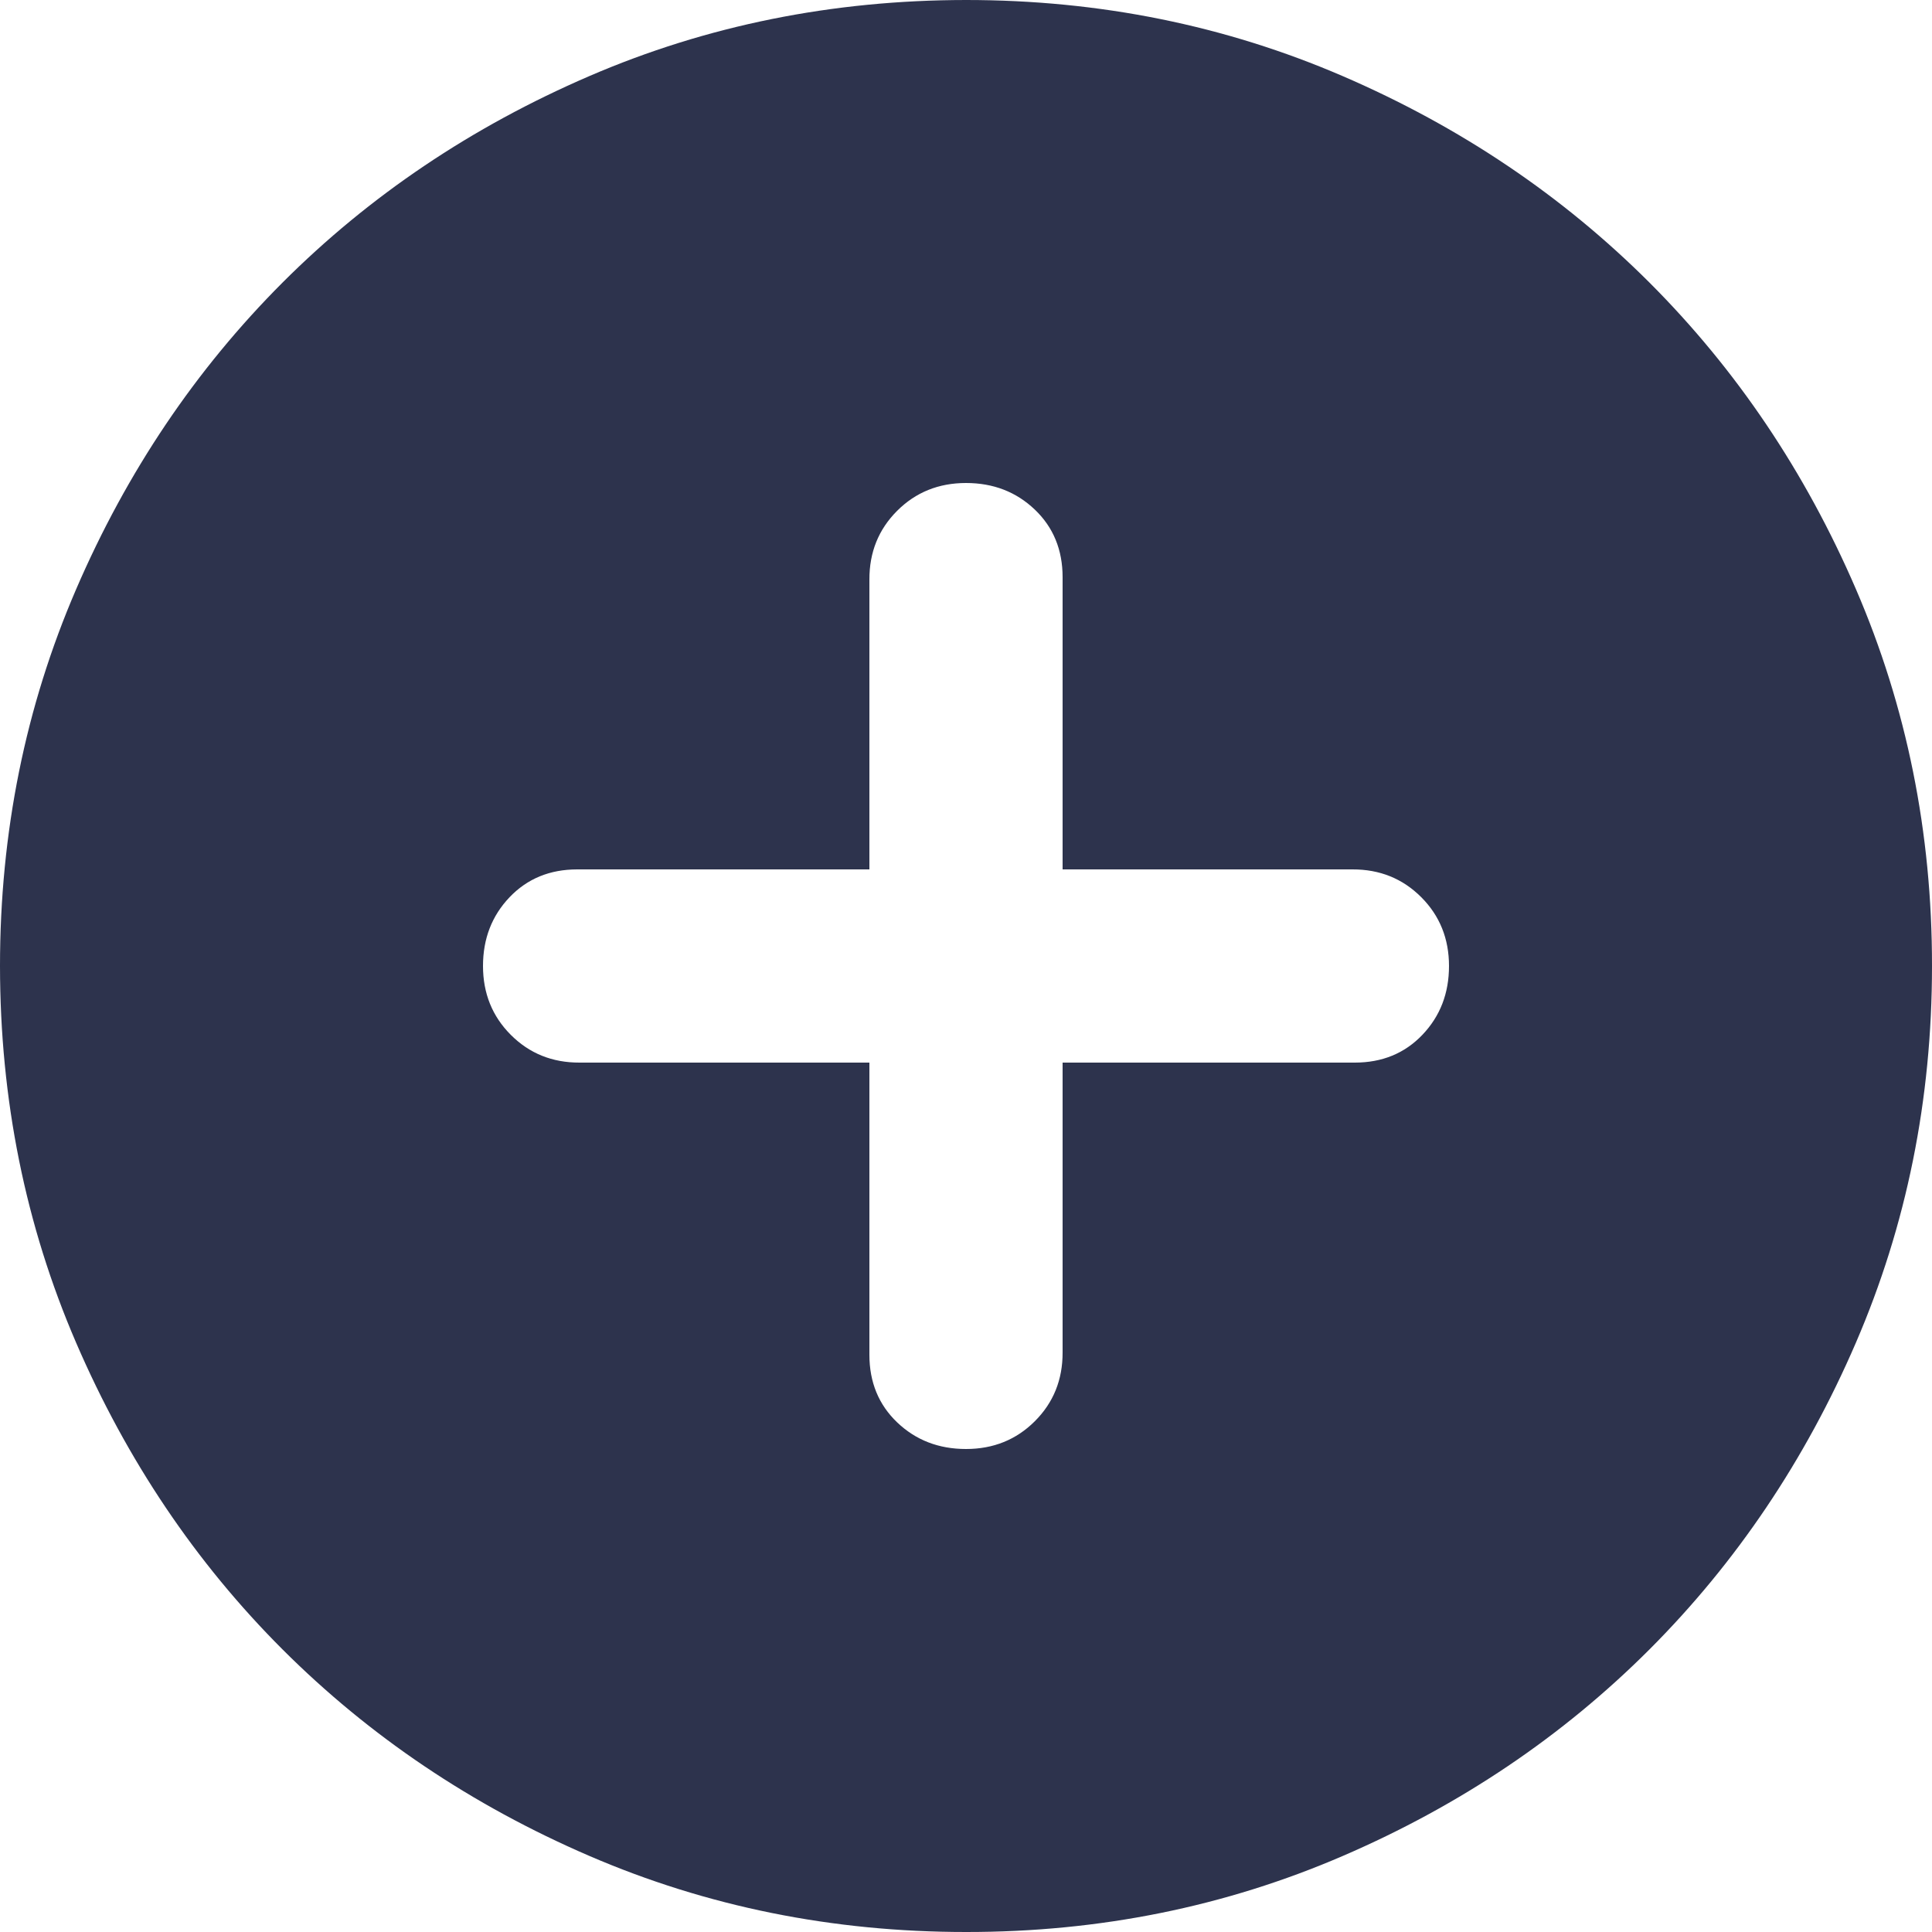
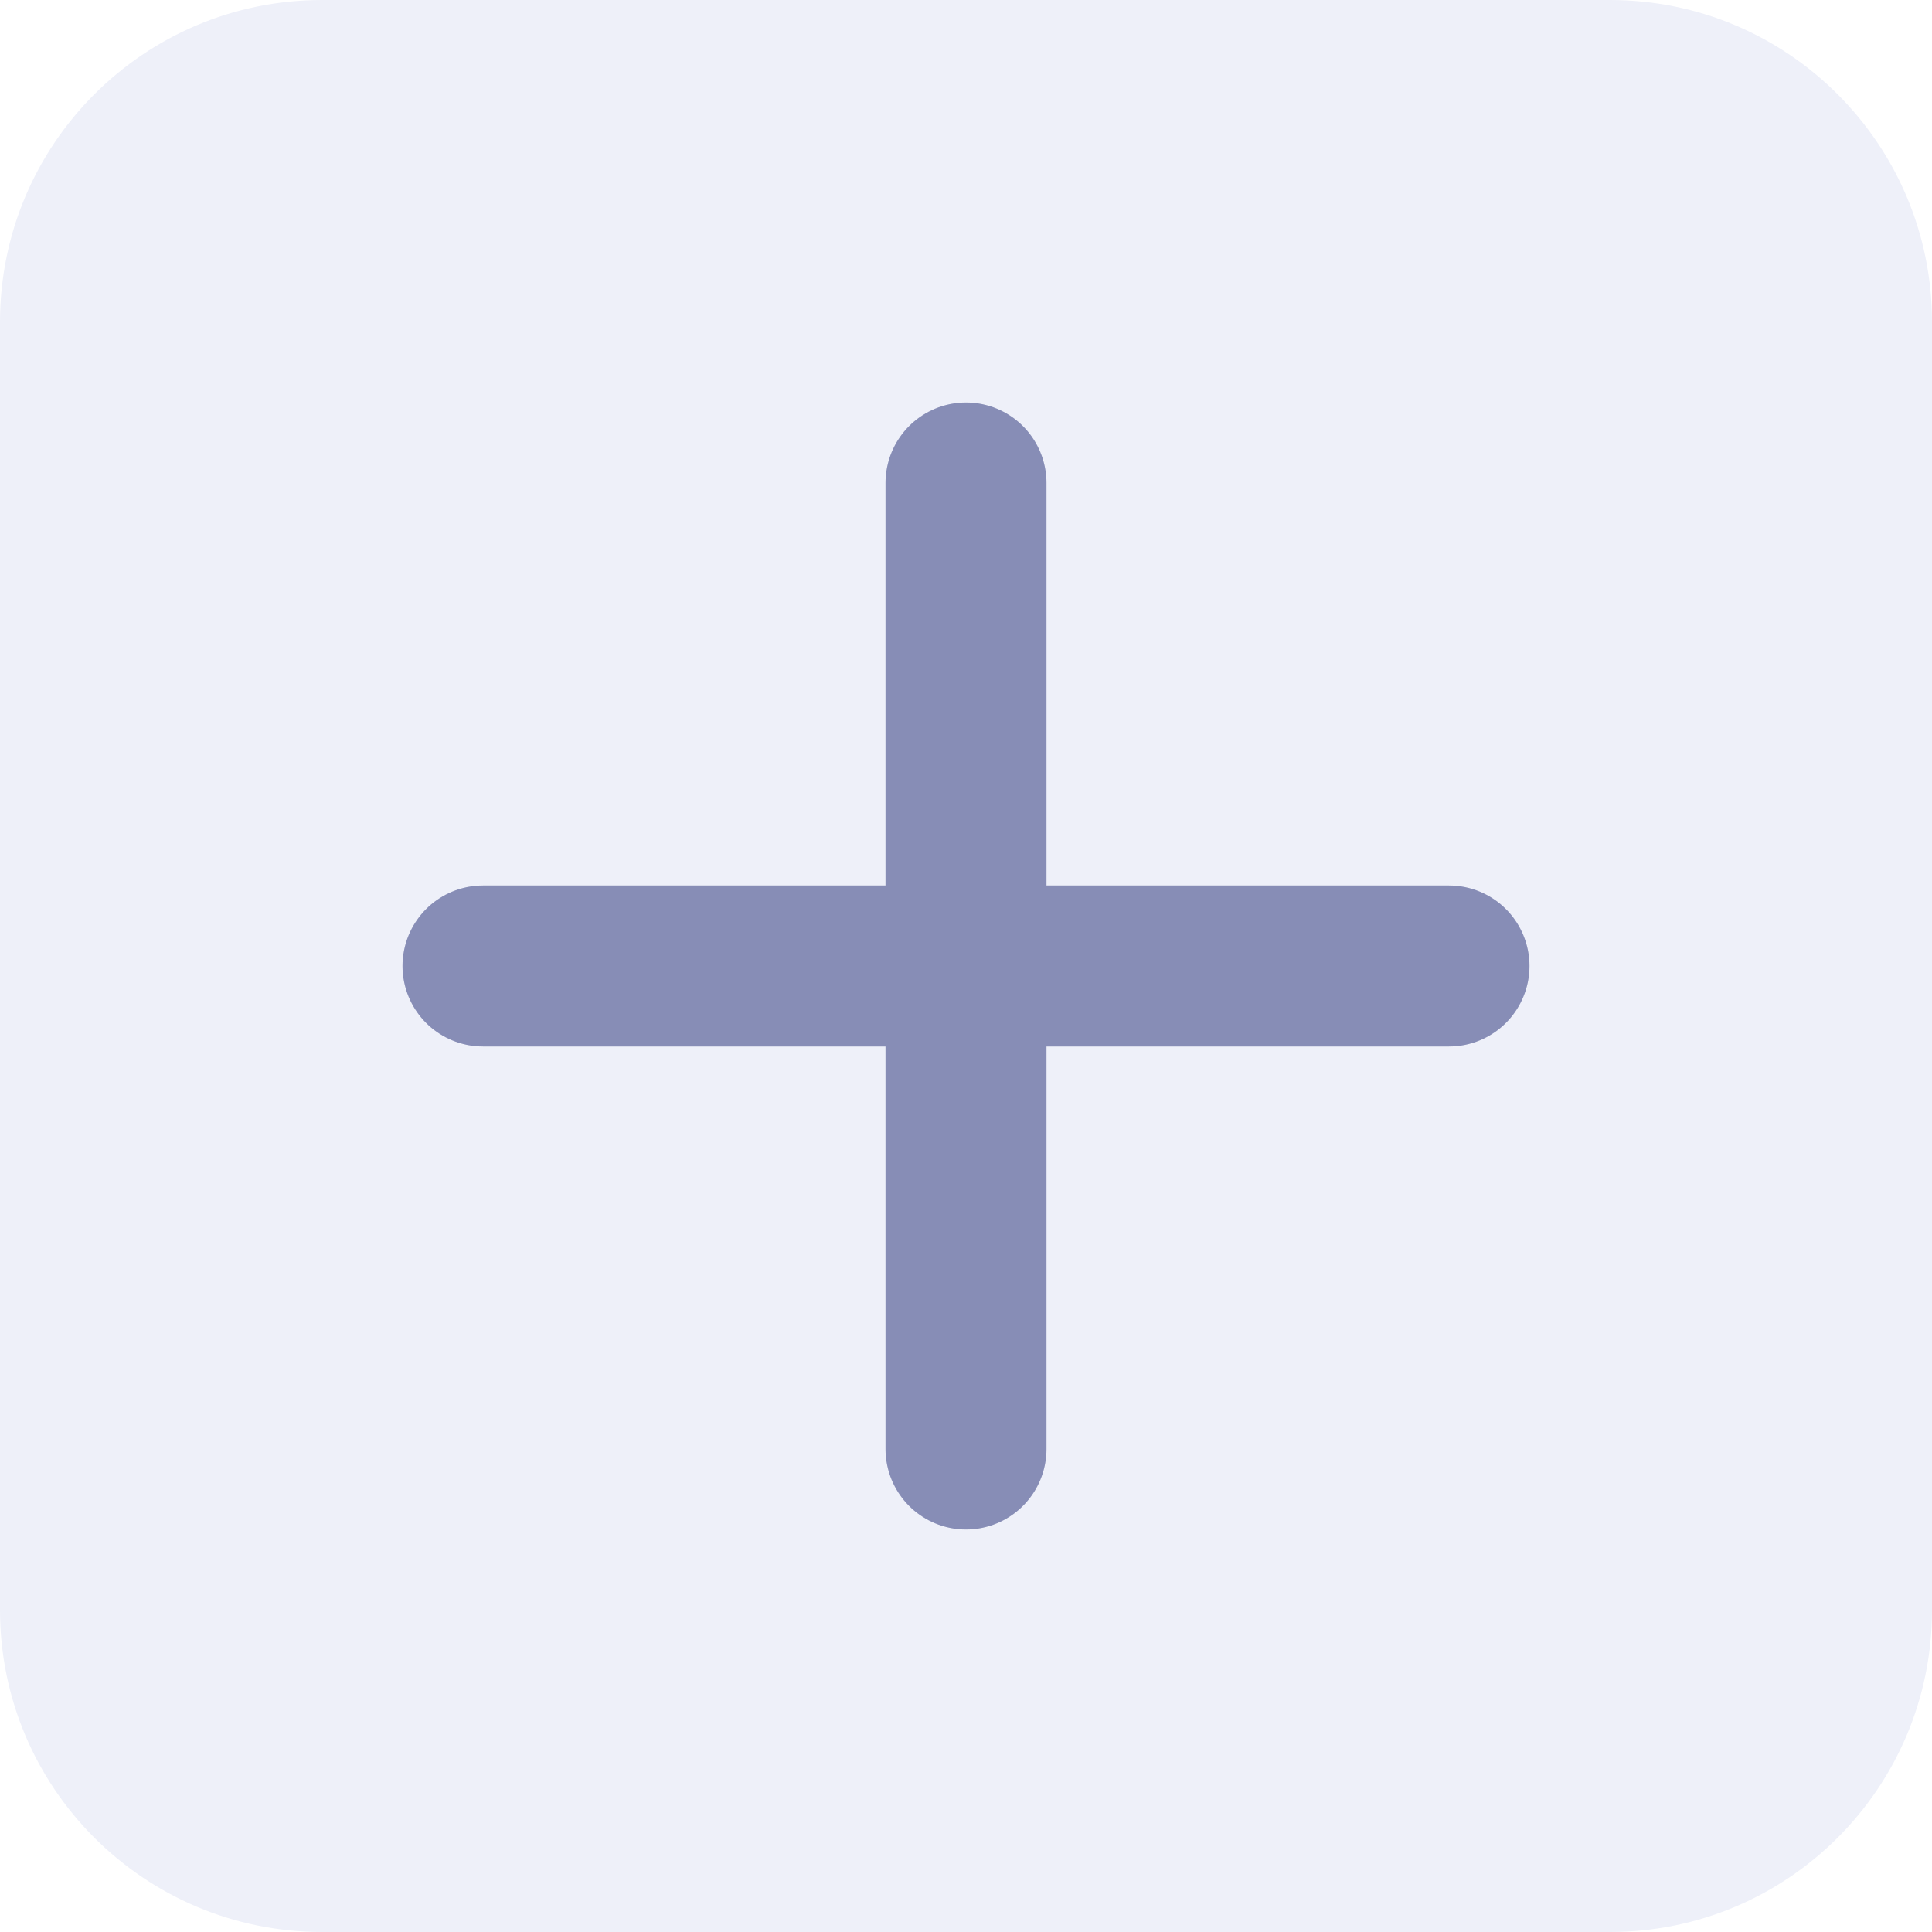
- <svg xmlns="http://www.w3.org/2000/svg" width="20" height="20" viewBox="0 0 20 20" fill="none">
-   <path d="M10 15C10.283 15 10.521 14.904 10.713 14.712C10.905 14.52 11.001 14.283 11 14V11H14.025C14.308 11 14.542 10.904 14.725 10.712C14.908 10.52 15 10.283 15 10C15 9.717 14.904 9.479 14.712 9.287C14.52 9.095 14.283 8.999 14 9H11V5.975C11 5.692 10.904 5.458 10.712 5.275C10.52 5.092 10.283 5 10 5C9.717 5 9.479 5.096 9.287 5.288C9.095 5.48 8.999 5.717 9 6V9H5.975C5.692 9 5.458 9.096 5.275 9.288C5.092 9.48 5 9.717 5 10C5 10.283 5.096 10.521 5.288 10.713C5.48 10.905 5.717 11.001 6 11H9V14.025C9 14.308 9.096 14.542 9.288 14.725C9.48 14.908 9.717 15 10 15ZM10 20C8.617 20 7.317 19.737 6.1 19.212C4.883 18.687 3.825 17.974 2.925 17.075C2.025 16.175 1.313 15.117 0.788 13.9C0.263 12.683 0.001 11.383 0 10C0 8.617 0.263 7.317 0.788 6.1C1.313 4.883 2.026 3.825 2.925 2.925C3.825 2.025 4.883 1.313 6.1 0.788C7.317 0.263 8.617 0.001 10 0C11.383 0 12.683 0.263 13.9 0.788C15.117 1.313 16.175 2.026 17.075 2.925C17.975 3.825 18.688 4.883 19.213 6.1C19.738 7.317 20.001 8.617 20 10C20 11.383 19.737 12.683 19.212 13.9C18.687 15.117 17.974 16.175 17.075 17.075C16.175 17.975 15.117 18.688 13.9 19.213C12.683 19.738 11.383 20.001 10 20Z" fill="#2D334D" />
+ <svg xmlns="http://www.w3.org/2000/svg" width="24" height="24" viewBox="0 0 24 24" fill="none">
+   <rect width="24" height="24" rx="4" fill="#EEF0F9" />
+   <path d="M6 12H18M12 18L12 6" stroke="#878DB6" stroke-width="2" stroke-linecap="round" stroke-linejoin="round" />
</svg>
